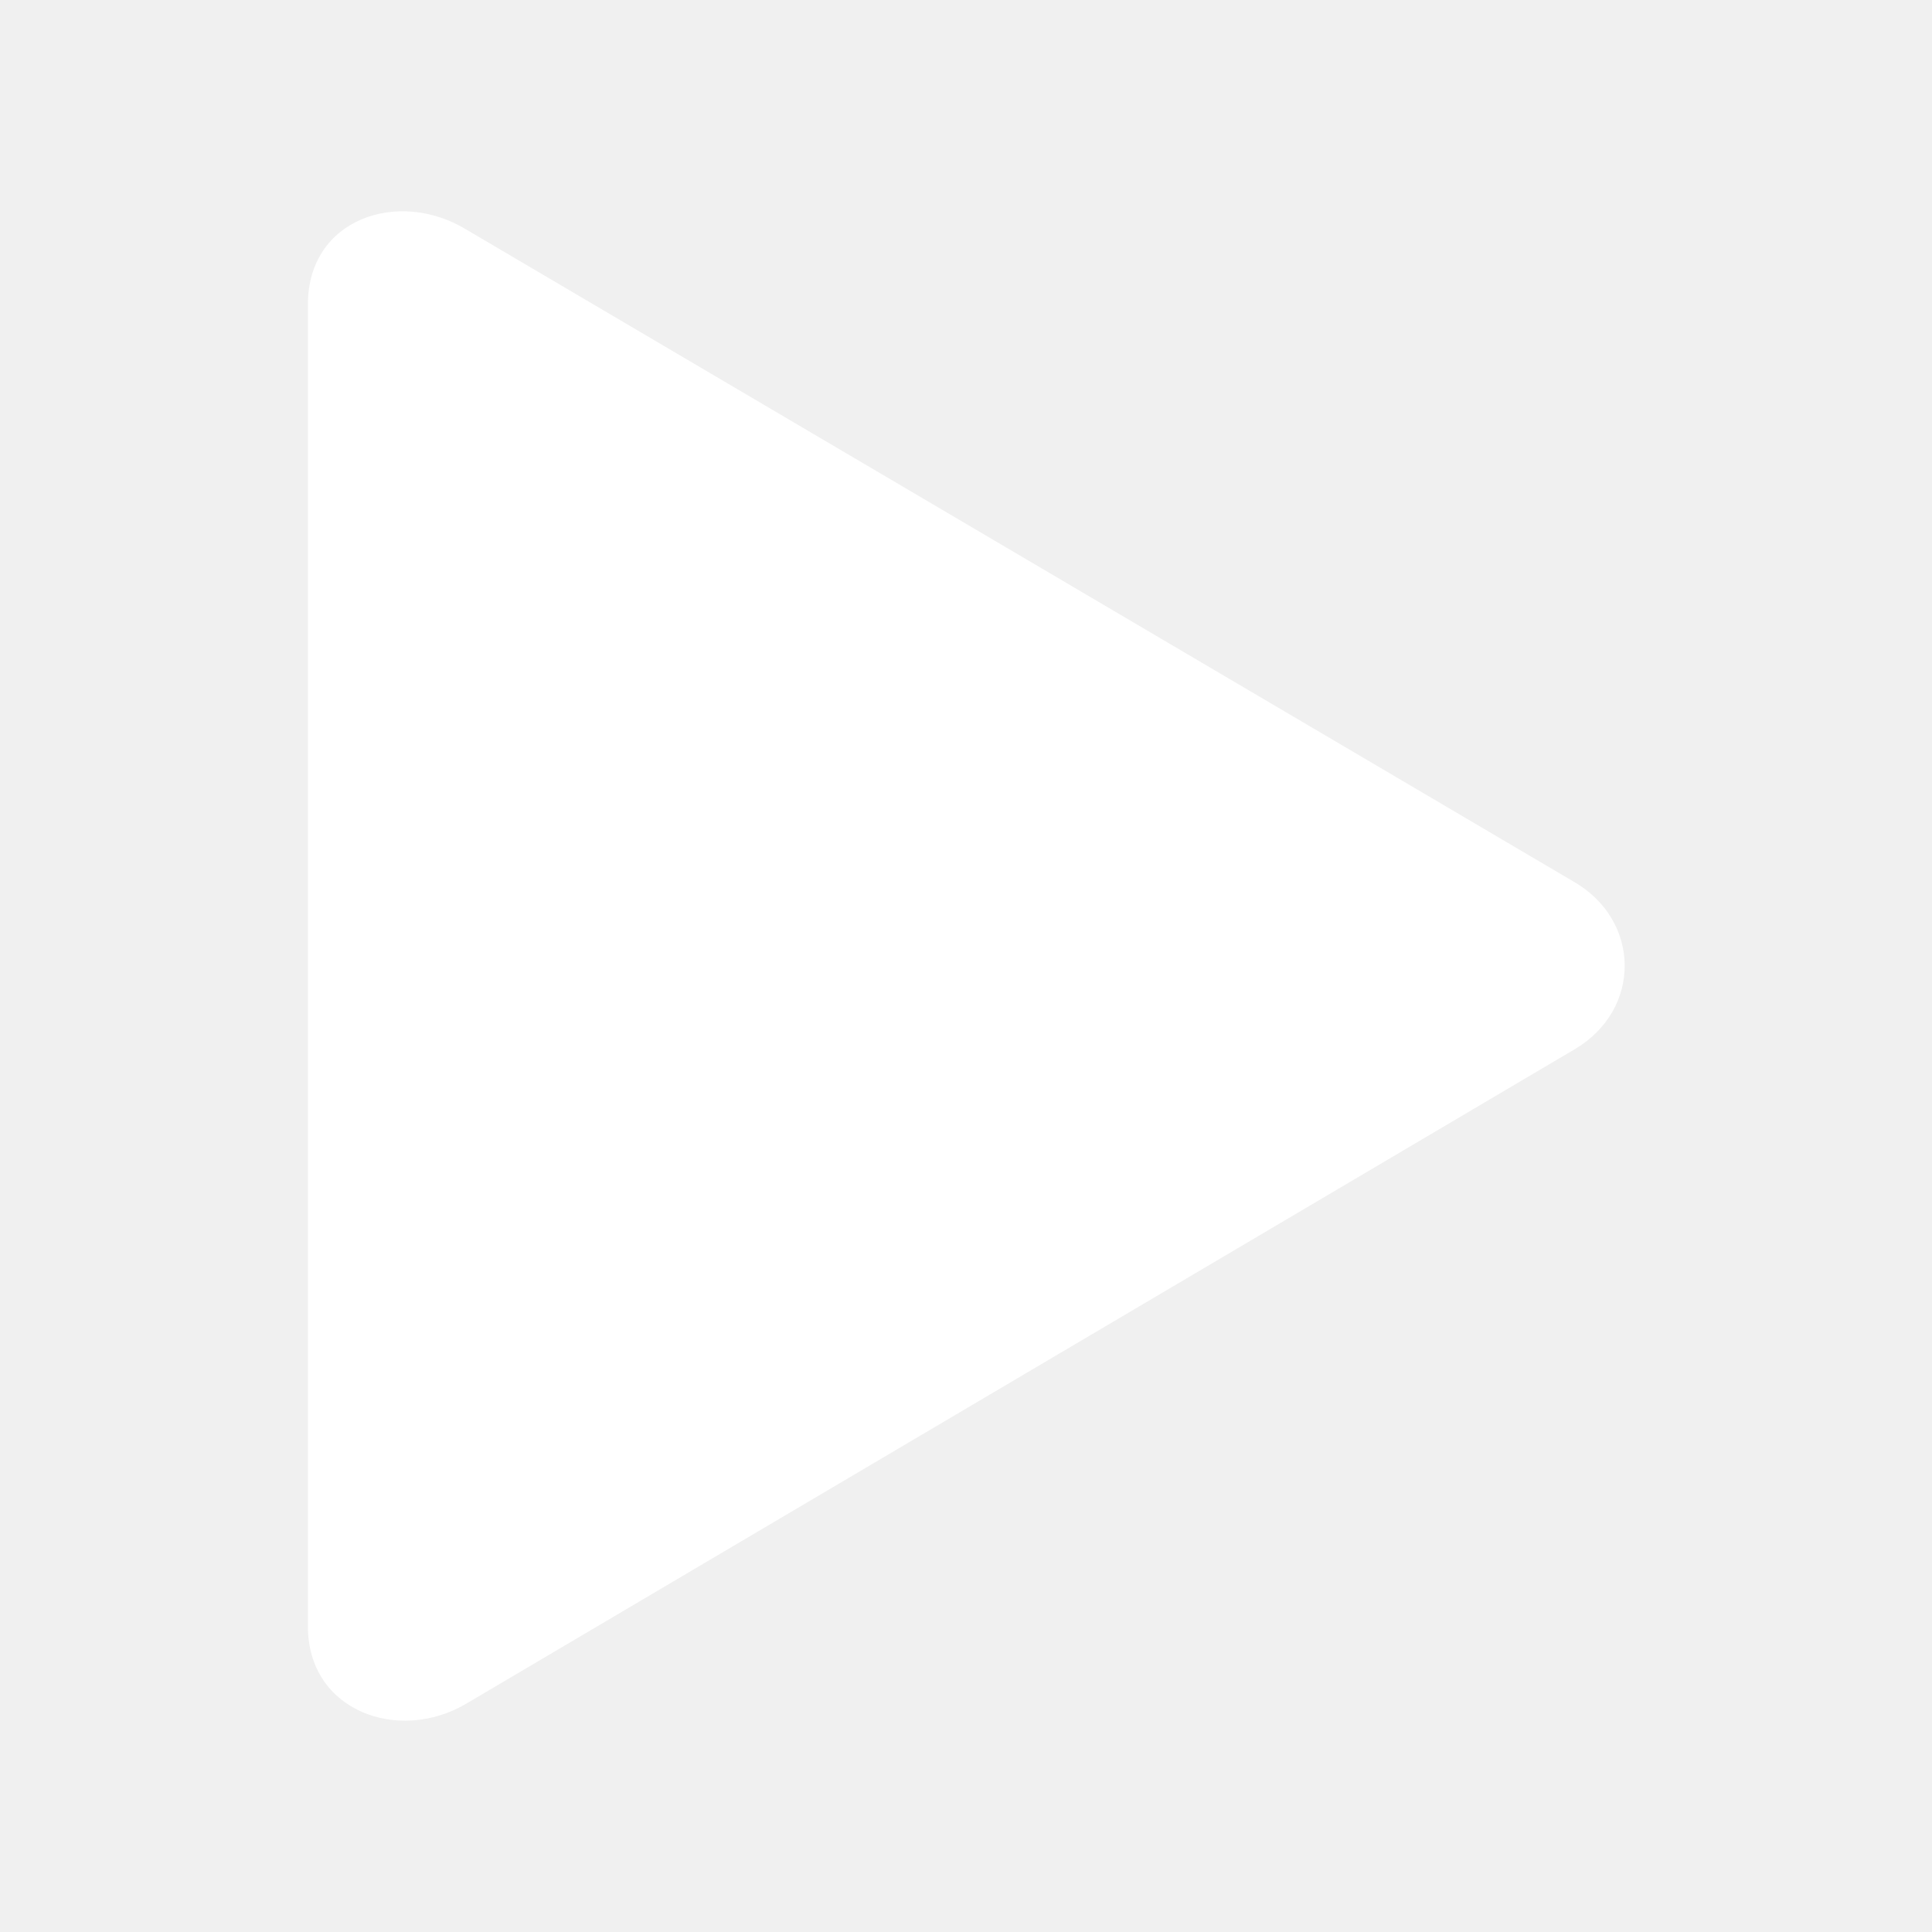
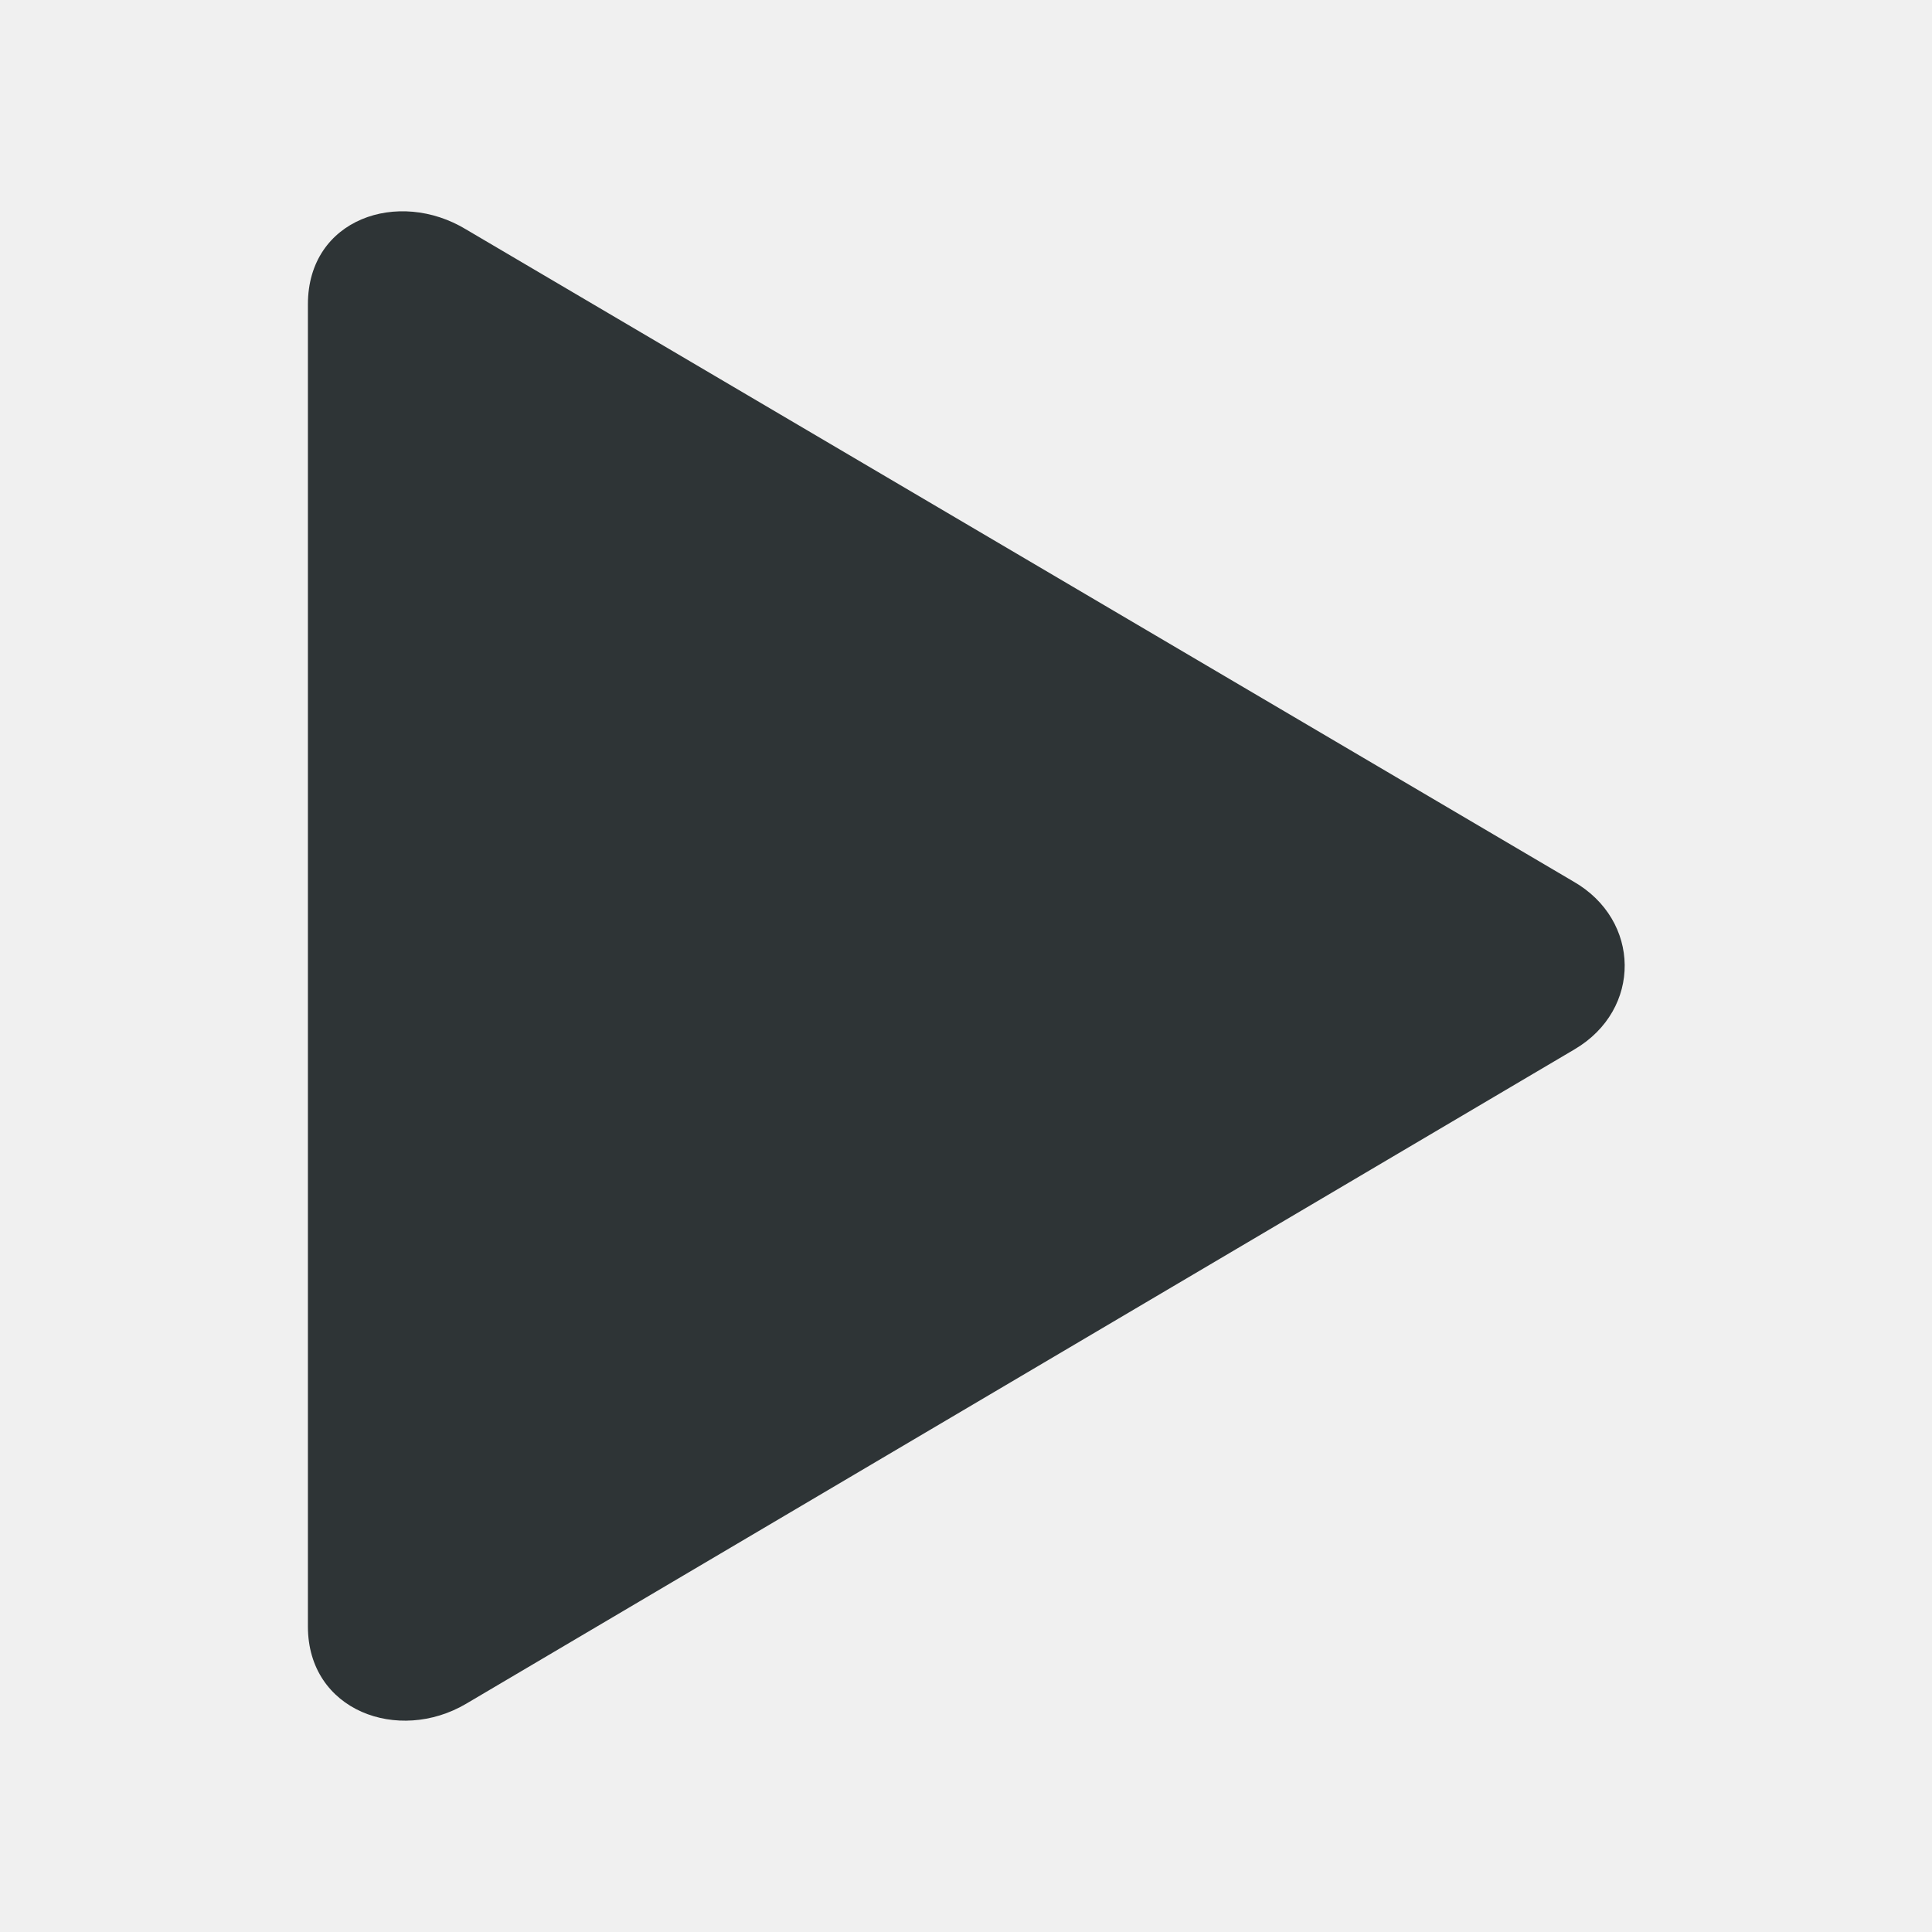
<svg xmlns="http://www.w3.org/2000/svg" width="16" height="16" viewBox="0 0 16 16">
-   <path class="warning" d="M2.55 13.47V2.52C2.55 1.81 3.3 1.56 3.86 1.9L13.03 7.3C13.59 7.62 13.6 8.36 13.04 8.69L3.86 14.11C3.3 14.44 2.55 14.17 2.55 13.47Z" fill="#ffffff" />
+   <path d="M2.55 13.47V2.52C2.55 1.81 3.3 1.56 3.86 1.9L13.03 7.3C13.59 7.62 13.6 8.36 13.04 8.69L3.86 14.11C3.3 14.44 2.55 14.17 2.55 13.47Z" fill="#2e3436" />
</svg>
